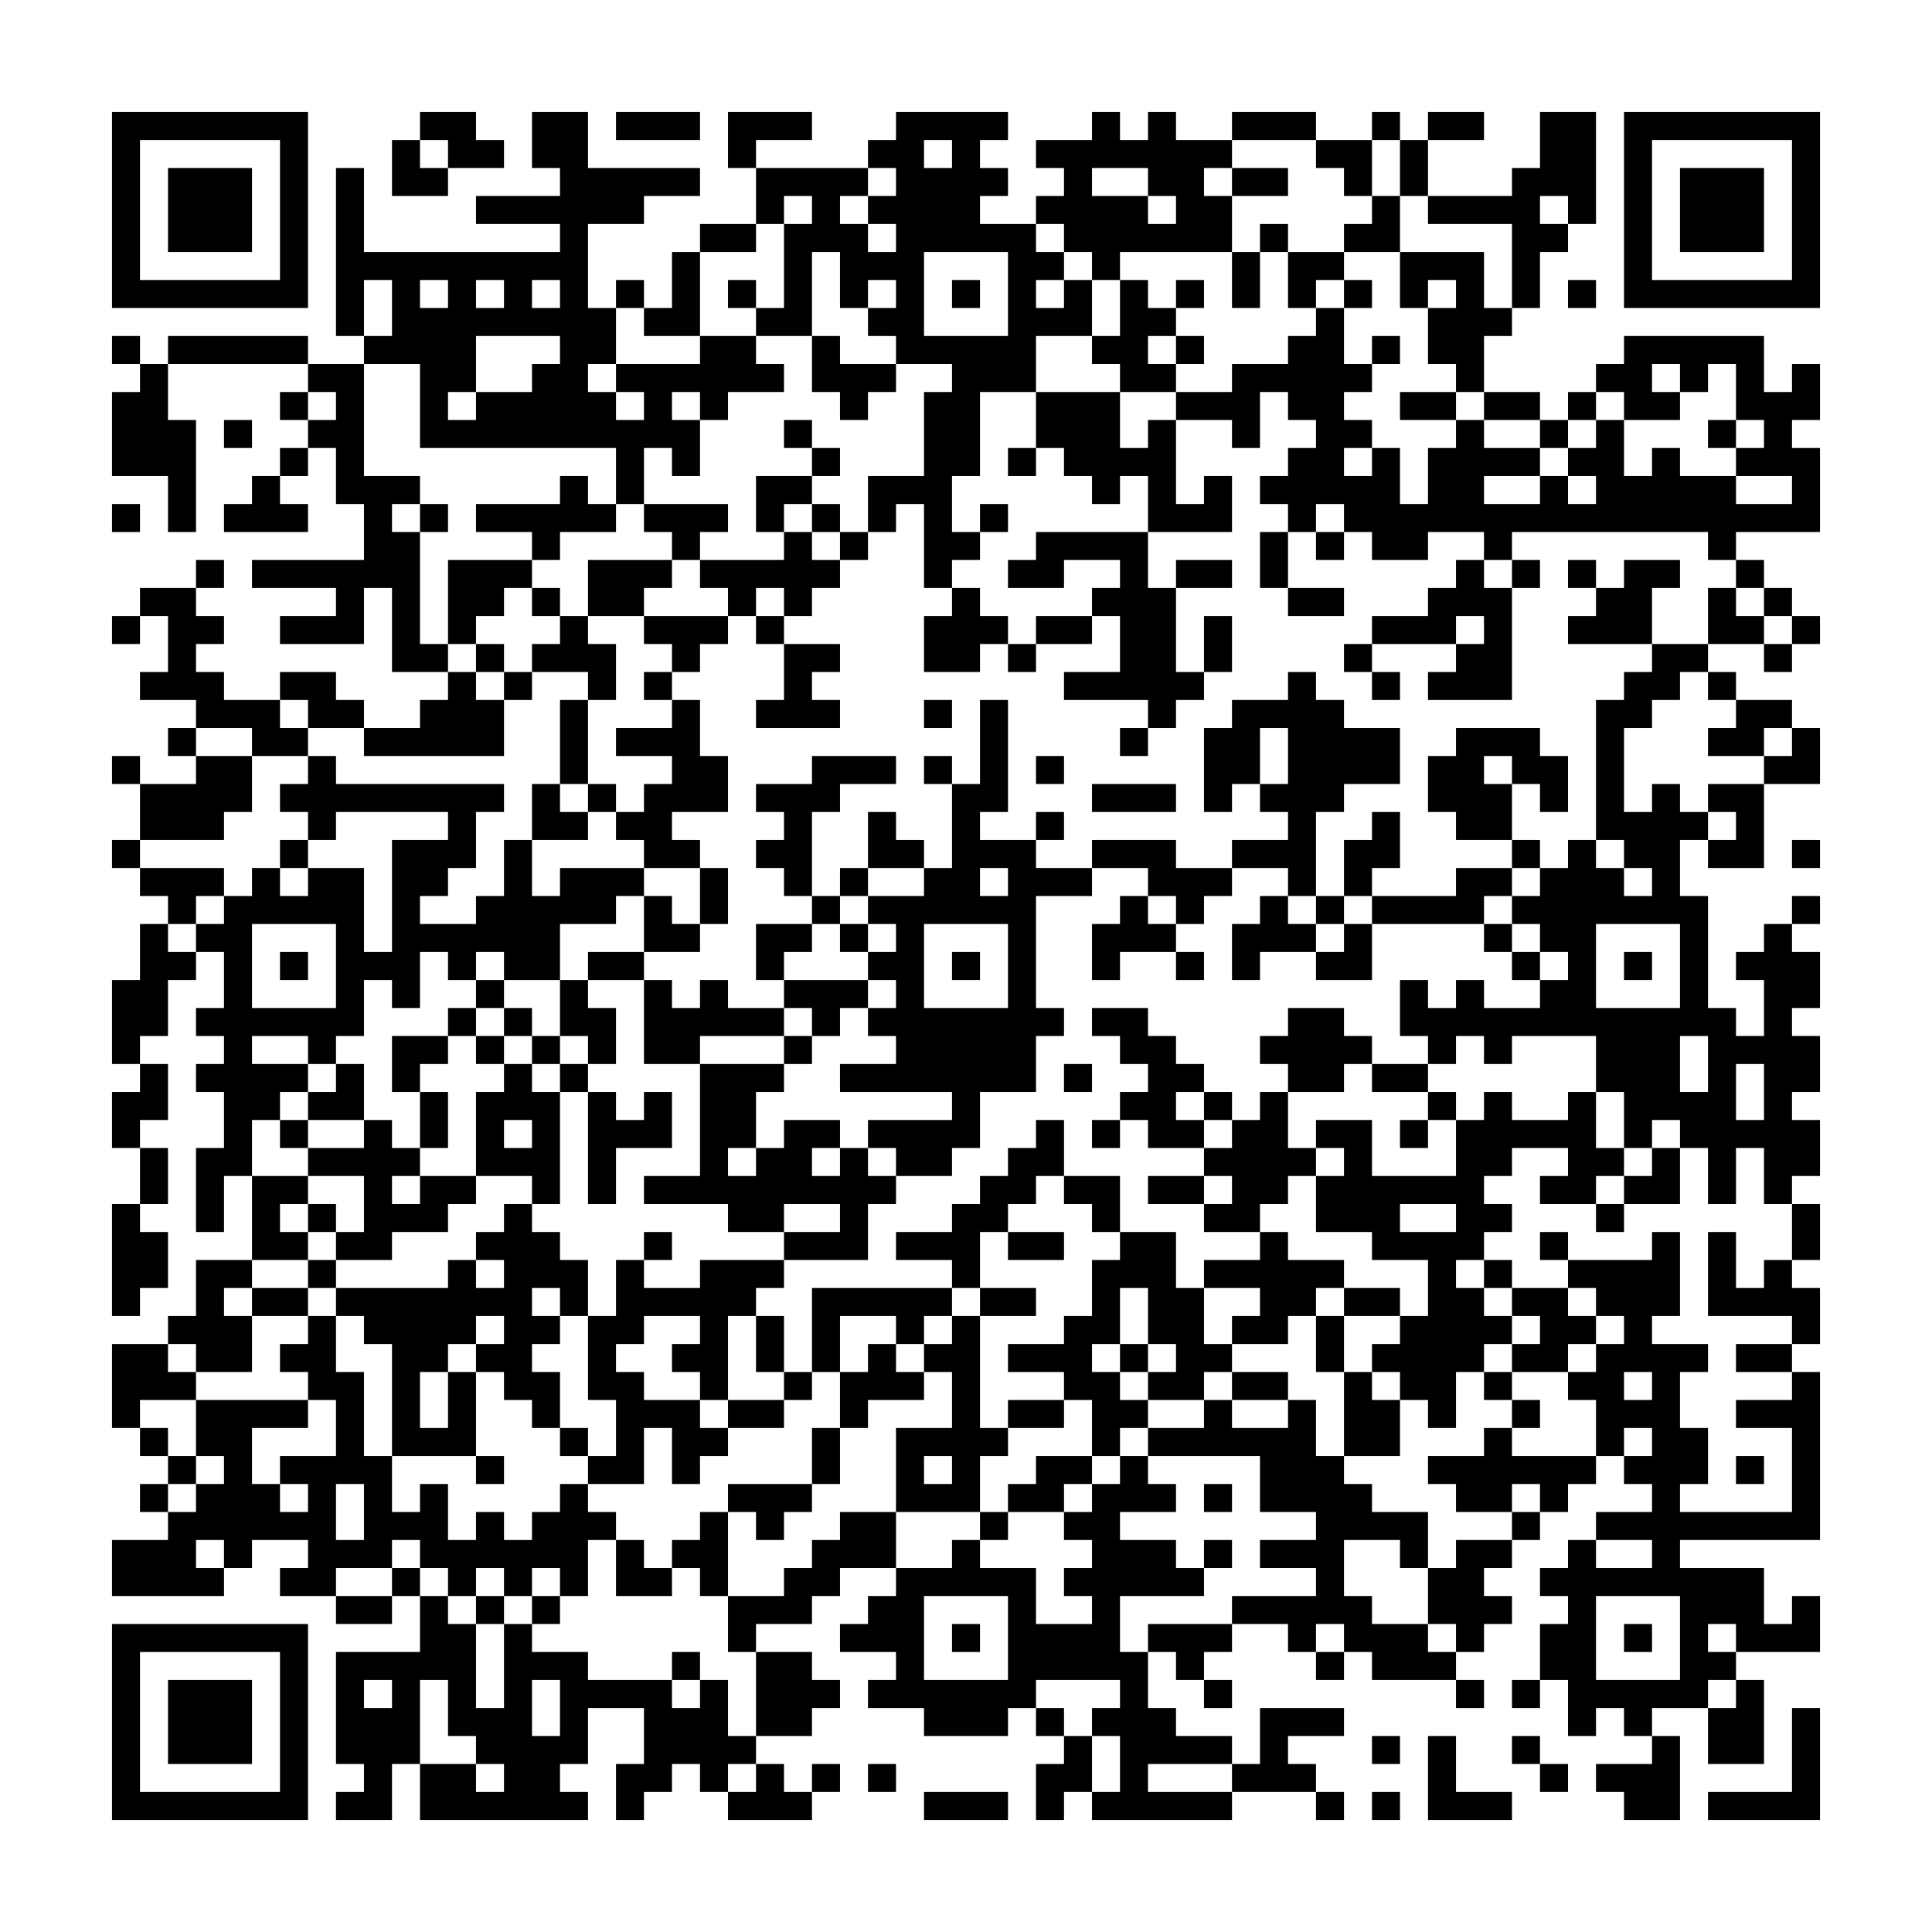
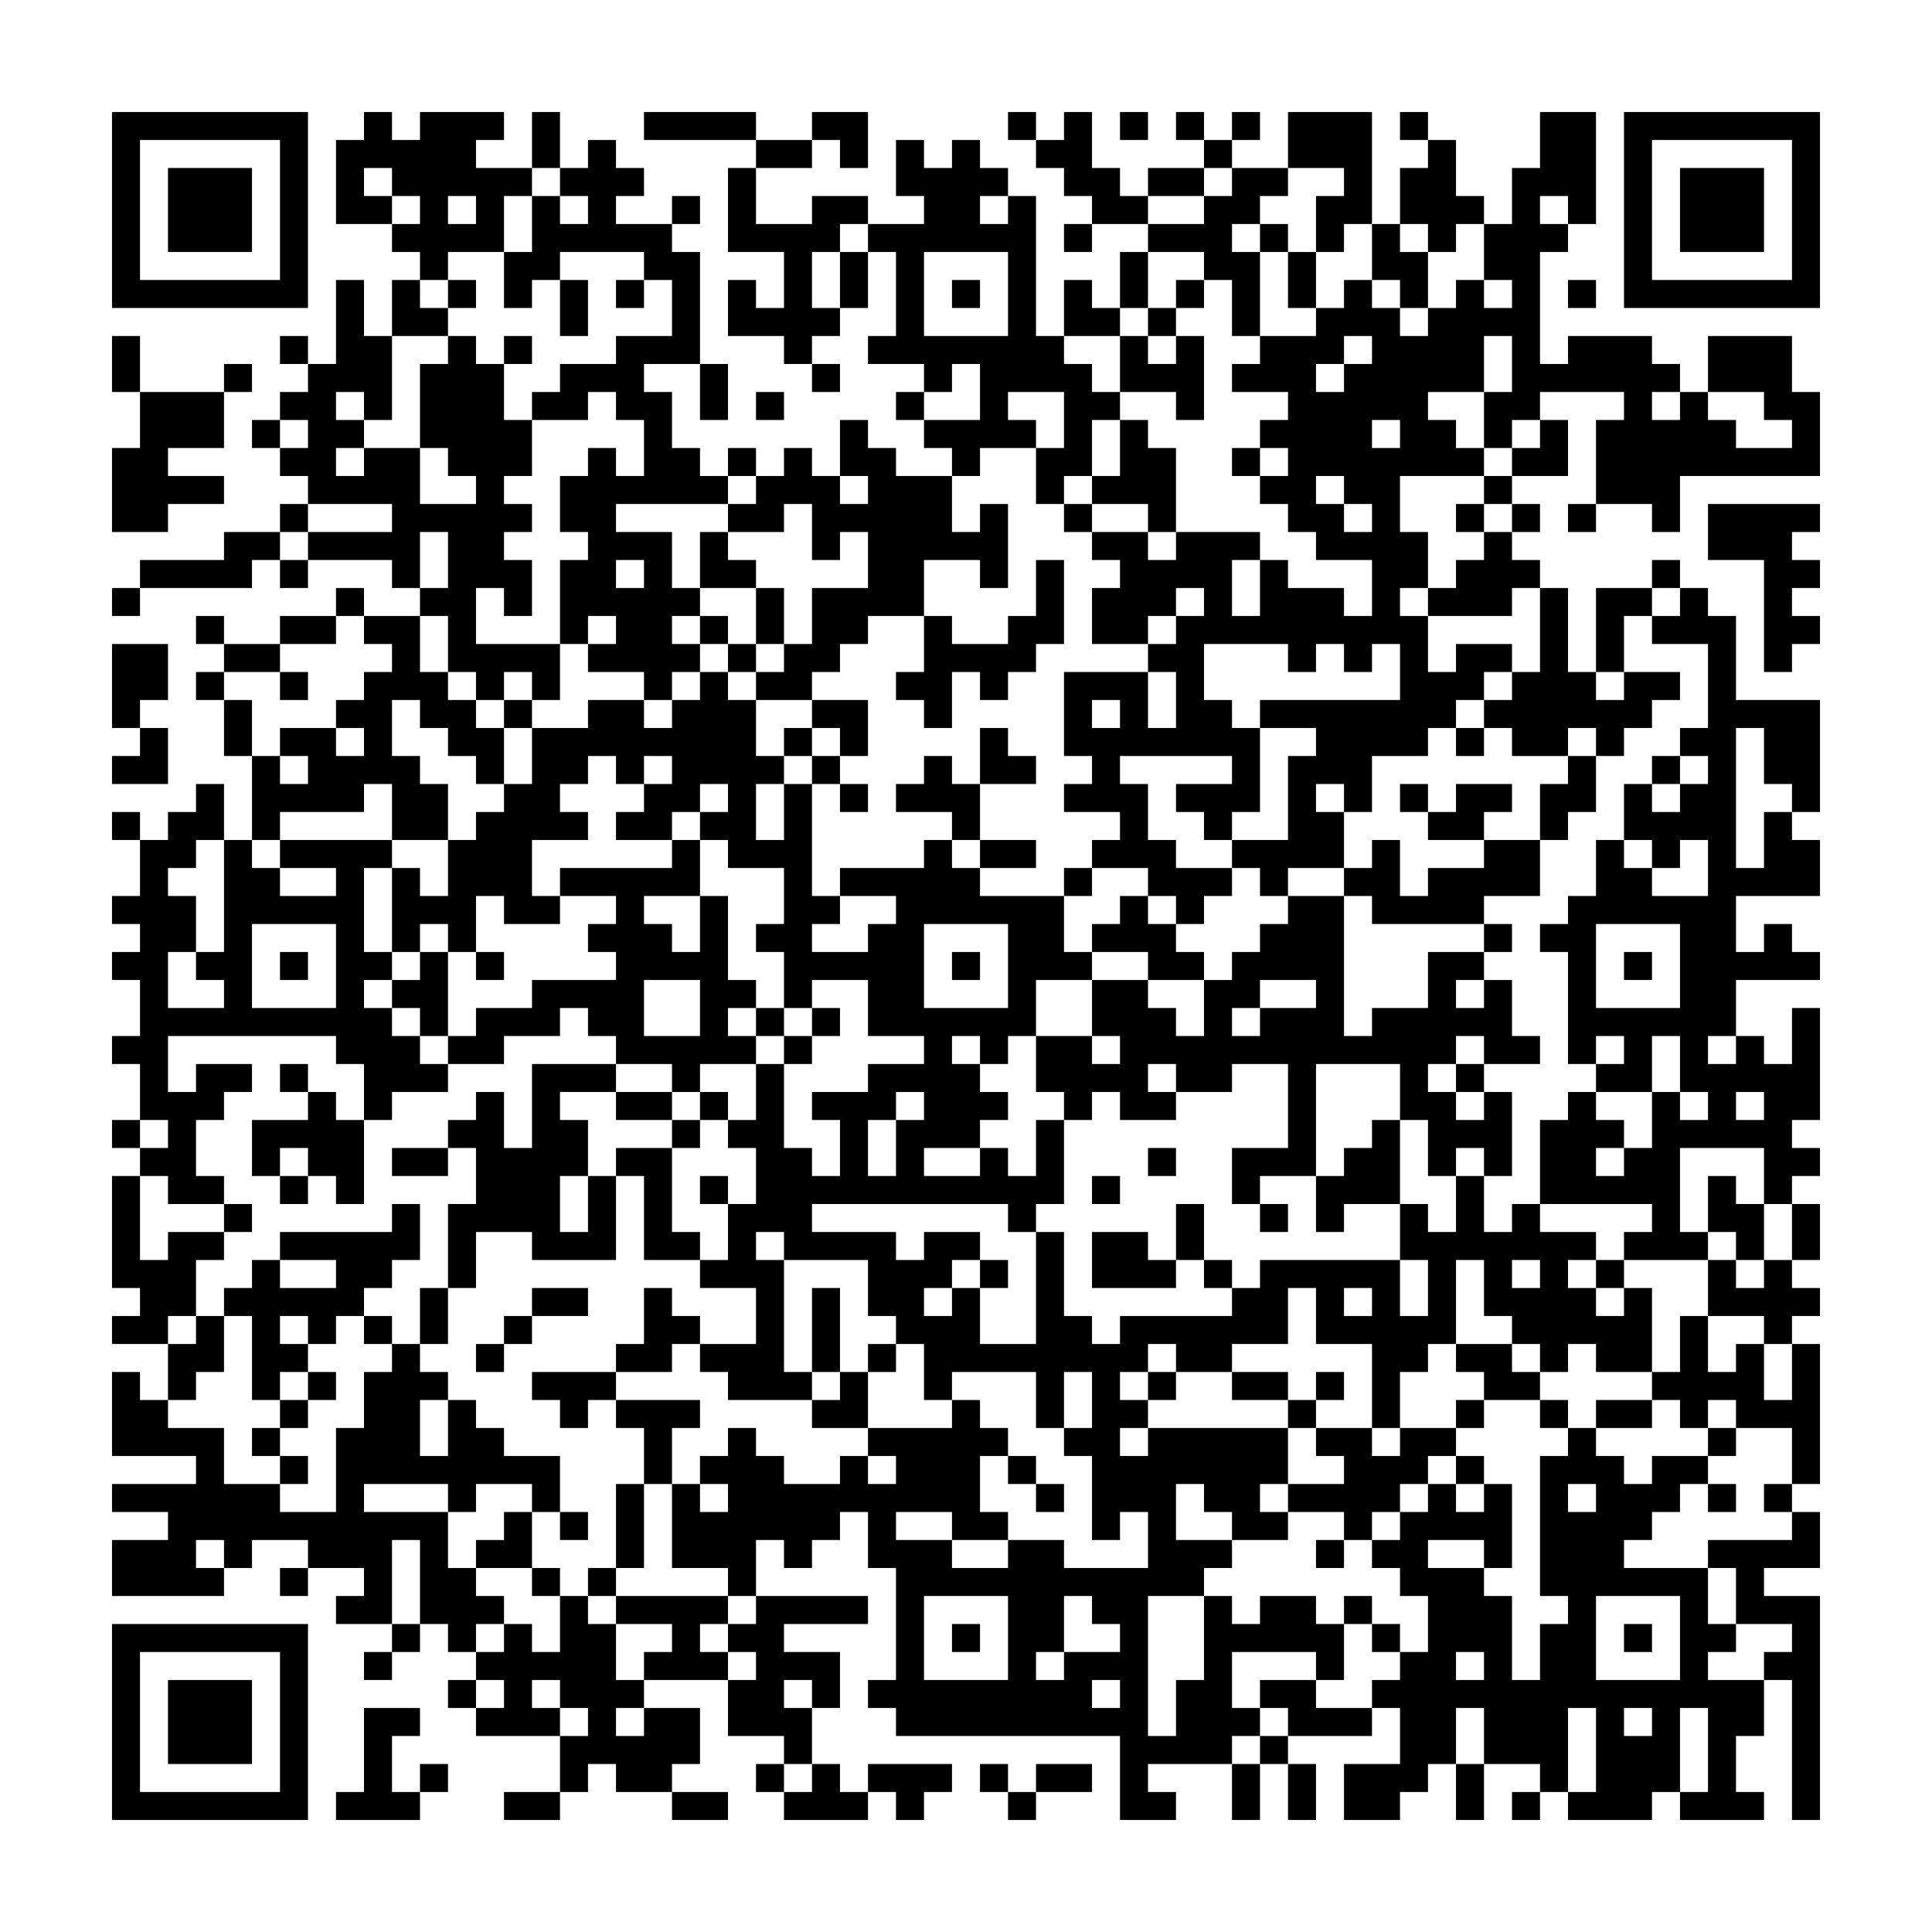
<svg xmlns="http://www.w3.org/2000/svg" viewBox="0 0 69 69">
-   <path d="M4 4h7v7h-7zM15 4h2v1h1v1h-2v-1h-1zM19 4h2v2h4v1h-2v1h-2v3h1v2h-1v1h1v1h1v-1h-1v-1h3v-1h2v1h1v1h-2v1h-1v-1h-1v1h1v2h-1v-1h-1v2h-1v-2h-7v-3h-2v-1h1v-2h-1v2h-1v-6h1v3h7v-1h-3v-1h3v-1h-1zM22 4h3v1h-3zM26 4h3v1h-2v1h-1zM32 4h4v1h-1v1h1v1h-1v1h2v1h1v1h-1v1h1v-1h1v2h-2v2h-2v3h-1v2h1v1h-1v1h-1v-3h-1v1h-1v-2h2v-3h1v-1h-2v-1h-1v-1h1v-1h-1v1h-1v-2h-1v3h-2v-1h1v-3h1v-1h-1v1h-1v-2h4v1h-1v1h1v1h1v-1h-1v-1h1v-1h-1v-1h1zM39 4h1v1h1v-1h1v1h2v1h-1v1h1v2h-4v1h-1v-1h-1v-1h-1v-1h1v-1h-1v-1h2zM44 4h3v1h-3zM49 4h1v1h-1zM51 4h2v1h-2zM55 4h2v4h-1v-1h-1v1h1v1h-1v2h-1v-3h-3v-1h3v-1h1zM58 4h7v7h-7zM5 5v5h5v-5zM14 5h1v1h1v1h-2zM33 5v1h1v-1zM47 5h2v2h-1v-1h-1zM50 5h1v2h-1zM59 5v5h5v-5zM6 6h3v3h-3zM39 6v1h2v1h1v-1h-1v-1zM44 6h2v1h-2zM60 6h3v3h-3zM49 7h1v2h-2v-1h1zM25 8h2v1h-2zM45 8h1v1h-1zM24 9h1v3h-2v-1h1zM33 9v3h3v-3zM44 9h1v2h-1zM46 9h2v1h-1v1h-1zM50 9h3v2h1v1h-1v2h-1v-1h-1v-2h1v-1h-1v1h-1zM15 10v1h1v-1zM17 10v1h1v-1zM19 10v1h1v-1zM22 10h1v1h-1zM26 10h1v1h-1zM34 10h1v1h-1zM40 10h1v1h1v1h-1v1h1v1h-2v-1h-1v-1h1zM42 10h1v1h-1zM48 10h1v1h-1zM56 10h1v1h-1zM47 11h1v2h1v1h-1v1h1v1h-1v1h1v-1h1v2h1v-2h1v-1h1v1h2v1h-2v1h2v-1h1v1h1v-1h-1v-1h1v-1h1v2h1v-1h1v1h2v1h2v-1h-2v-1h1v-1h-1v-2h-1v1h-1v-1h-1v1h1v1h-2v-1h-1v-1h1v-1h5v2h1v-1h1v2h-1v1h1v3h-3v1h-1v-1h-7v1h-1v-1h-2v1h-2v-1h-1v-1h-1v1h-1v-1h-1v-1h1v-1h1v-1h-1v-1h-1v2h-1v-1h-2v-1h2v-1h2v-1h1zM4 12h1v1h-1zM6 12h5v1h-5zM17 12v2h-1v1h1v-1h2v-1h1v-1zM29 12h1v1h2v1h-1v1h-1v-1h-1zM42 12h1v1h-1zM49 12h1v1h-1zM5 13h1v2h1v4h-1v-2h-2v-3h1zM11 13h2v4h2v1h-1v1h1v4h1v1h-2v-3h-1v2h-3v-1h2v-1h-3v-1h4v-2h-1v-2h-1v-1h1v-1h-1zM10 14h1v1h-1zM37 14h3v2h1v-1h1v3h1v-1h1v2h-3v-2h-1v1h-1v-1h-1v-1h-1zM50 14h2v1h-2zM53 14h2v1h-2zM56 14h1v1h-1zM8 15h1v1h-1zM28 15h1v1h-1zM55 15h1v1h-1zM61 15h1v1h-1zM10 16h1v1h-1zM29 16h1v1h-1zM36 16h1v1h-1zM9 17h1v1h1v1h-3v-1h1zM20 17h1v1h1v1h-2v1h-1v-1h-2v-1h3zM27 17h2v1h-1v1h-1zM4 18h1v1h-1zM15 18h1v1h-1zM23 18h3v1h-1v1h-1v-1h-1zM29 18h1v1h-1zM35 18h1v1h-1zM28 19h1v1h1v1h-1v1h-1v-1h-1v1h-1v-1h-1v-1h3zM30 19h1v1h-1zM37 19h4v2h1v3h1v1h-1v1h-1v-1h-3v-1h2v-2h-1v-1h1v-1h-2v1h-2v-1h1zM45 19h1v2h-1zM47 19h1v1h-1zM7 20h1v1h-1zM16 20h3v1h-1v1h-1v1h-1zM21 20h3v1h-1v1h-2zM42 20h2v1h-2zM52 20h1v1h1v4h-3v-1h1v-1h1v-1h-1v1h-3v-1h2v-1h1zM54 20h1v1h-1zM56 20h1v1h-1zM58 20h2v1h-1v2h-3v-1h1v-1h1zM62 20h1v1h-1zM5 21h2v1h1v1h-1v1h1v1h2v1h1v1h-2v-1h-2v-1h-2v-1h1v-2h-1zM19 21h1v1h-1zM34 21h1v1h1v1h-1v1h-2v-2h1zM46 21h2v1h-2zM61 21h1v1h1v1h-2zM63 21h1v1h-1zM4 22h1v1h-1zM20 22h1v1h1v2h-1v-1h-2v-1h1zM23 22h3v1h-1v1h-1v-1h-1zM27 22h1v1h-1zM37 22h2v1h-2zM43 22h1v2h-1zM64 22h1v1h-1zM17 23h1v1h-1zM28 23h2v1h-1v1h1v1h-3v-1h1zM36 23h1v1h-1zM48 23h1v1h-1zM59 23h2v1h-1v1h-1v1h-1v3h1v-1h1v1h1v1h-1v2h1v4h1v1h1v-2h-1v-1h1v-1h1v1h1v2h-1v1h1v2h-1v1h1v2h-1v1h-1v-2h-1v2h-1v-2h-1v-1h-1v1h-1v-2h-1v-2h-3v1h-1v-1h-1v1h-1v-1h-1v-2h1v1h1v-1h1v1h2v-1h1v-1h-1v-1h-1v-1h1v-1h1v-1h1v1h1v1h1v-1h-1v-1h-1v-5h1v-1h1zM63 23h1v1h-1zM10 24h2v1h1v1h-2v-1h-1zM16 24h1v1h1v2h-5v-1h2v-1h1zM18 24h1v1h-1zM23 24h1v1h-1zM46 24h1v1h1v1h2v2h-2v1h-1v3h-1v-1h-2v-1h2v-1h-1v-1h1v-2h-1v2h-1v1h-1v-3h1v-1h2zM49 24h1v1h-1zM61 24h1v1h-1zM20 25h1v3h-1zM24 25h1v2h1v2h-2v1h1v1h-2v-1h-1v-1h1v-1h1v-1h-2v-1h2zM33 25h1v1h-1zM35 25h1v4h-1v1h2v1h2v1h-2v4h1v1h-1v2h-2v2h-1v1h-2v-1h-1v-1h3v-1h-4v-1h2v-1h-1v-1h1v-1h-1v-1h1v-1h-1v-1h2v-1h1v-3h1zM62 25h2v1h-1v1h-2v-1h1zM6 26h1v1h-1zM40 26h1v1h-1zM52 26h3v1h1v2h-1v-1h-1v-1h-1v1h1v2h-2v-1h-1v-2h1zM64 26h1v2h-2v-1h1zM4 27h1v1h-1zM7 27h2v2h-1v1h-3v-2h2zM11 27h1v1h6v1h-1v2h-1v1h-1v1h2v-1h1v-2h1v2h1v-1h3v1h-1v1h-2v2h-2v-1h-1v1h-1v-1h-1v2h-1v-1h-1v2h-1v1h-1v-1h-2v1h2v1h-1v1h-1v2h-1v2h-1v-3h1v-2h-1v-1h1v-1h-1v-1h1v-2h-1v-1h1v-1h1v-1h1v1h1v-1h2v3h1v-4h2v-1h-4v1h-1v-1h-1v-1h1zM29 27h3v1h-2v1h-1v3h-1v-1h-1v-1h1v-1h-1v-1h2zM33 27h1v1h-1zM37 27h1v1h-1zM19 28h1v1h1v1h-2zM21 28h1v1h-1zM39 28h3v1h-3zM61 28h2v3h-2v-1h1v-1h-1zM31 29h1v1h1v1h-2zM37 29h1v1h-1zM49 29h1v2h-1v1h-1v-2h1zM4 30h1v1h-1zM10 30h1v1h-1zM39 30h3v1h2v1h-1v1h-1v-1h-1v-1h-2zM54 30h1v1h-1zM64 30h1v1h-1zM5 31h3v1h-1v1h-1v-1h-1zM25 31h1v2h-1zM30 31h1v1h-1zM35 31v1h1v-1zM52 31h2v1h-1v1h-4v-1h3zM23 32h1v1h1v1h-2zM29 32h1v1h-1zM40 32h1v1h1v1h-2v1h-1v-2h1zM45 32h1v1h1v1h-2v1h-1v-2h1zM47 32h1v1h-1zM64 32h1v1h-1zM5 33h1v1h1v1h-1v2h-1v1h-1v-3h1zM9 33v3h3v-3zM27 33h2v1h-1v1h-1zM30 33h1v1h-1zM33 33v3h3v-3zM48 33h1v2h-2v-1h1zM53 33h1v1h-1zM57 33v3h3v-3zM10 34h1v1h-1zM21 34h2v1h-2zM34 34h1v1h-1zM42 34h1v1h-1zM54 34h1v1h-1zM58 34h1v1h-1zM17 35h1v1h-1zM20 35h1v1h1v2h-1v-1h-1zM23 35h1v1h1v-1h1v1h2v1h-3v1h-2zM28 35h3v1h-1v1h-1v-1h-1zM16 36h1v1h-1zM18 36h1v1h-1zM39 36h2v1h1v1h1v1h-1v1h1v1h-2v-1h-1v-1h1v-1h-1v-1h-1zM46 36h2v1h1v1h-1v1h-2v-1h-1v-1h1zM14 37h2v1h-1v1h-1zM17 37h1v1h-1zM19 37h1v1h-1zM28 37h1v1h-1zM60 37v2h1v-2zM5 38h1v2h-1v1h-1v-2h1zM12 38h1v2h-2v-1h1zM18 38h1v1h1v4h-1v-1h-2v-3h1zM20 38h1v1h-1zM25 38h3v1h-1v2h-1v1h1v-1h1v-1h2v1h-1v1h1v-1h1v1h1v1h-1v2h-3v-1h2v-1h-2v1h-2v-1h-3v-1h2zM38 38h1v1h-1zM49 38h2v1h-2zM62 38v2h1v-2zM15 39h1v2h-1zM21 39h1v1h1v-1h1v2h-2v2h-1zM43 39h1v1h-1zM45 39h1v2h1v1h-1v1h-1v1h-2v-1h1v-1h-1v-1h1v-1h1zM51 39h1v1h-1zM53 39h1v1h2v-1h1v2h1v1h-1v1h-2v-1h1v-1h-2v1h-1v1h1v1h-1v1h-1v1h1v1h1v1h-1v1h-1v2h-1v-1h-1v-1h-1v-1h1v-1h1v-2h-2v-1h-2v-2h1v-1h-1v-1h2v2h3v-2h1zM10 40h1v1h-1zM13 40h1v1h1v1h-1v1h1v-1h2v1h-1v1h-2v1h-2v-1h1v-2h-2v-1h2zM18 40v1h1v-1zM37 40h1v2h-1v1h-1v1h-1v2h-1v-1h-2v-1h2v-1h1v-1h1v-1h1zM39 40h1v1h-1zM50 40h1v1h-1zM5 41h1v2h-1zM59 41h1v2h-2v-1h1zM9 42h2v1h-1v1h1v1h-2zM38 42h2v2h-1v-1h-1zM41 42h2v1h-2zM4 43h1v1h1v2h-1v1h-1zM11 43h1v1h-1zM18 43h1v1h1v1h1v2h-1v-1h-1v1h1v1h-1v1h1v2h-1v-1h-1v-1h-1v-1h1v-1h-1v1h-1v1h-1v2h1v-2h1v3h-3v-4h-1v-1h-1v-1h4v-1h1v1h1v-1h-1v-1h1zM50 43v1h2v-1zM57 43h1v1h-1zM64 43h1v2h-1zM23 44h1v1h-1zM36 44h2v1h-2zM40 44h2v2h1v2h1v1h-1v1h-2v-1h1v-1h-1v-2h-1v2h-1v1h1v1h1v1h-1v1h-1v-2h-1v-1h-2v-1h2v-1h1v-2h1zM45 44h1v1h2v1h-1v1h-1v1h-2v-1h1v-1h-2v-1h2zM55 44h1v1h-1zM59 44h1v3h-1v1h2v1h-1v2h1v2h-1v1h4v-3h-2v-1h2v-1h1v6h-5v1h3v2h1v-1h1v2h-3v-1h-1v1h1v1h-1v1h-2v1h-1v-1h-1v1h-1v-2h-1v-2h1v-1h-1v-1h1v-1h1v1h2v-1h-2v-1h2v-1h-1v-1h1v-1h-1v1h-1v-2h-1v-1h1v-1h1v-1h-1v-1h-1v-1h3zM61 44h1v2h1v-1h1v1h1v2h-1v-1h-3zM7 45h2v1h-1v1h1v2h-2v-1h-1v-1h1zM11 45h1v1h-1zM22 45h1v1h2v-1h3v1h-1v1h-1v3h-1v-1h-1v-1h1v-1h-2v1h-1v1h1v1h2v1h1v1h-1v1h-1v-2h-1v2h-2v-1h1v-2h-1v-3h1zM53 45h1v1h-1zM9 46h2v1h-2zM29 46h5v1h-1v1h-1v-1h-2v2h-1zM35 46h2v1h-2zM48 46h2v1h-2zM54 46h2v1h1v1h-1v1h-2v-1h1v-1h-1zM11 47h1v2h1v3h1v2h1v-1h1v2h1v-1h1v1h1v-1h1v-1h1v1h1v1h-1v2h-1v-1h-1v1h-1v-1h-1v1h-1v-1h-1v-1h-1v1h-2v1h-2v-1h1v-1h-2v1h-1v-1h-1v1h1v1h-4v-2h2v-1h1v-1h1v-1h-1v-2h4v1h-2v2h1v1h1v-1h-1v-1h2v-2h-1v-1h-1v-1h1zM27 47h1v2h-1zM34 47h1v4h1v1h-1v2h-3v-3h2v-2h-1v-1h1zM47 47h1v2h-1zM4 48h2v1h1v1h-2v1h-1zM31 48h1v1h1v1h-2v1h-1v-2h1zM40 48h1v1h-1zM62 48h2v1h-2zM28 49h1v1h-1zM44 49h2v1h-2zM48 49h1v1h1v2h-2zM53 49h1v1h-1zM58 49v1h1v-1zM26 50h2v1h-2zM36 50h2v1h-2zM43 50h1v1h2v-1h1v2h1v1h1v1h2v2h-1v-1h-2v2h1v1h2v1h1v1h-3v-1h-1v-1h-1v1h-1v-1h-2v-1h3v-1h-2v-1h2v-1h-2v-2h-4v-1h2zM54 50h1v1h-1zM5 51h1v1h-1zM20 51h1v1h-1zM29 51h1v2h-1zM53 51h1v1h3v1h-1v1h-1v-1h-1v1h-2v-1h-1v-1h2zM6 52h1v1h-1zM17 52h1v1h-1zM33 52v1h1v-1zM37 52h2v1h-1v1h-2v-1h1zM40 52h1v1h1v1h-2v1h2v1h1v1h-3v2h1v2h1v1h2v1h-3v1h3v1h-5v-1h1v-2h-1v-1h1v-1h-3v1h-1v1h-3v-1h-2v-1h1v-1h-2v-1h1v-1h1v-1h2v-1h1v1h2v2h2v-1h-1v-1h1v-1h-1v-1h1v-1h1zM62 52h1v1h-1zM5 53h1v1h-1zM12 53v2h1v-2zM26 53h3v1h-1v1h-1v-1h-1zM43 53h1v1h-1zM25 54h1v3h-1v-1h-1v-1h1zM30 54h2v2h-2v1h-1v1h-2v1h-1v-2h2v-1h1v-1h1zM35 54h1v1h-1zM54 54h1v1h-1zM22 55h1v1h1v1h-2zM43 55h1v1h-1zM52 55h2v1h-1v1h1v1h-1v1h-1v-1h-1v-2h1zM14 56h1v1h-1zM12 57h2v1h-2zM15 57h1v1h1v3h1v-3h1v1h2v1h3v1h1v-1h1v2h1v1h-1v1h-1v-1h-1v1h-1v1h-1v-2h1v-2h-2v2h-1v1h1v1h-6v-2h2v1h1v-1h-1v-1h-1v-2h-1v3h-1v2h-2v-1h1v-1h-1v-4h3zM17 57h1v1h-1zM19 57h1v1h-1zM33 57v3h3v-3zM57 57v3h3v-3zM4 58h7v7h-7zM34 58h1v1h-1zM41 58h3v1h-1v1h-1v-1h-1zM58 58h1v1h-1zM5 59v5h5v-5zM24 59h1v1h-1zM27 59h2v1h1v1h-1v1h-2zM47 59h1v1h-1zM6 60h3v3h-3zM13 60v1h1v-1zM19 60v2h1v-2zM43 60h1v1h-1zM52 60h1v1h-1zM54 60h1v1h-1zM62 60h1v3h-2v-2h1zM37 61h1v1h-1zM45 61h3v1h-2v1h1v1h-3v-1h1zM64 61h1v4h-4v-1h3zM38 62h1v2h-1v1h-1v-2h1zM49 62h1v1h-1zM51 62h1v2h2v1h-3zM54 62h1v1h-1zM59 62h1v3h-2v-1h-1v-1h2zM27 63h1v1h1v1h-3v-1h1zM29 63h1v1h-1zM31 63h1v1h-1zM55 63h1v1h-1zM33 64h3v1h-3zM47 64h1v1h-1zM49 64h1v1h-1z" />
+   <path d="M4 4h7v7h-7zM13 4h1v1h1v-1h3v1h-1v1h2v1h-1v2h-2v1h-1v-1h-1v-1h1v-1h-1v-1h-1v1h1v1h-2v-3h1zM19 4h1v2h-1zM23 4h4v1h-4zM29 4h2v2h-1v-1h-1zM36 4h1v1h-1zM38 4h1v2h1v1h1v1h-2v-1h-1v-1h-1v-1h1zM40 4h1v1h-1zM42 4h1v1h-1zM44 4h1v1h-1zM46 4h3v4h-1v1h-1v-2h1v-1h-2zM50 4h1v1h-1zM55 4h2v4h-1v-1h-1v1h1v1h-1v4h1v-1h3v1h1v1h-1v1h1v-1h1v1h1v1h2v-1h-1v-1h-2v-2h3v2h1v3h-5v2h-1v-1h-2v-3h1v-1h-3v1h-1v1h-1v-2h1v-2h-1v2h-2v1h1v1h1v1h-3v2h1v2h-1v1h1v2h1v-1h2v1h-1v1h-1v1h-1v1h-2v2h-1v-1h-1v1h1v2h-2v1h-1v-1h-1v-1h2v-3h1v-1h-2v-1h5v-2h-1v1h-1v-1h-1v1h-1v-1h-3v2h1v1h1v3h-1v1h-1v-1h-1v-1h2v-1h-4v1h1v2h1v1h2v1h-1v1h-1v-1h-1v-1h-2v-1h1v-1h-2v-1h1v-1h-1v-3h3v2h1v-2h-1v-1h1v-1h1v-1h-1v1h-1v1h-2v-2h1v-1h-1v-1h2v1h1v-1h3v1h-1v2h1v-2h1v1h2v1h1v-2h-2v-1h-1v-1h-1v-1h1v-1h-1v-1h1v-1h-2v-1h1v-1h2v-1h1v-1h1v1h1v1h1v-1h1v-1h1v1h1v-1h-1v-2h1v-2h1zM58 4h7v7h-7zM5 5v5h5v-5zM21 5h1v1h1v1h-1v1h2v1h1v4h-2v1h1v2h1v1h1v1h-4v1h2v2h1v1h-1v1h1v1h-1v1h-1v-1h-2v-1h1v-1h-1v1h-1v-3h1v-1h-1v-2h1v-1h1v1h1v-2h-1v-1h-1v1h-2v-1h1v-1h2v-1h2v-2h-1v-1h-3v1h-1v1h-1v-2h1v-2h1v1h1v-1h-1v-1h1zM27 5h2v1h-2zM32 5h1v1h1v-1h1v1h1v1h-1v1h1v-1h1v5h1v1h1v1h1v1h-1v2h-1v1h-1v-2h1v-2h-2v1h1v1h-2v1h-1v-1h-1v-1h2v-2h-1v1h-1v-1h-2v-1h1v-3h-1v-1h2v-1h-1zM43 5h1v1h-1zM51 5h1v2h1v1h-1v1h-1v-1h-1v-2h1zM59 5v5h5v-5zM6 6h3v3h-3zM26 6h1v2h2v-1h2v1h-1v1h-1v2h1v1h-1v1h-1v-1h-2v-2h1v1h1v-2h-2zM41 6h2v1h-2zM44 6h2v1h-1v1h-1v1h1v3h-1v-2h-1v-1h-2v-1h2v-1h1zM60 6h3v3h-3zM16 7v1h1v-1zM24 7h1v1h-1zM38 8h1v1h-1zM45 8h1v1h-1zM49 8h1v1h1v2h-1v-1h-1zM30 9h1v2h-1zM33 9v3h3v-3zM40 9h1v2h-1zM46 9h1v2h-1zM12 10h1v2h1v3h-1v-1h-1v1h1v1h-1v1h1v-1h2v2h2v-1h-1v-1h-1v-3h1v-1h1v1h1v2h1v2h-1v1h1v1h-1v1h1v2h-1v-1h-1v2h3v2h-1v-1h-1v1h-1v-1h-1v-2h-1v-1h1v-2h-1v2h-1v-1h-3v-1h3v-1h-3v-1h-1v-1h1v-1h-1v-1h1v-1h1zM14 10h1v1h1v1h-2zM16 10h1v1h-1zM20 10h1v2h-1zM22 10h1v1h-1zM34 10h1v1h-1zM38 10h1v1h1v1h-2zM42 10h1v1h-1zM56 10h1v1h-1zM41 11h1v1h-1zM4 12h1v2h-1zM10 12h1v1h-1zM18 12h1v1h-1zM40 12h1v1h1v-1h1v3h-1v-1h-2zM48 12v1h-1v1h1v-1h1v-1zM8 13h1v1h-1zM25 13h1v2h-1zM29 13h1v1h-1zM5 14h3v2h-2v1h2v1h-2v1h-2v-3h1zM27 14h1v1h-1zM32 14h1v1h-1zM9 15h1v1h-1zM30 15h1v1h1v1h2v2h1v-1h1v3h-1v-1h-2v2h-2v1h-1v1h-1v1h-2v-1h1v-1h1v-2h2v-2h-1v1h-1v-2h-1v1h-2v-1h1v-1h1v-1h1v1h1v1h1v-1h-1zM40 15h1v1h1v3h-1v-1h-2v-1h1zM49 15v1h1v-1zM55 15h1v2h-2v-1h1zM26 16h1v1h-1zM44 16h1v1h-1zM47 17v1h1v1h1v-1h-1v-1zM53 17h1v1h-1zM10 18h1v1h-1zM38 18h1v1h-1zM52 18h1v1h-1zM54 18h1v1h-1zM56 18h1v1h-1zM61 18h4v1h-1v1h1v1h-1v1h1v1h-1v1h-1v-4h-2zM8 19h2v1h-1v1h-4v-1h3zM25 19h1v1h1v1h-2zM53 19h1v1h1v1h-1v1h-3v-1h1v-1h1zM10 20h1v1h-1zM22 20v1h1v-1zM37 20h1v3h-1v1h-1v1h-1v-1h-1v2h-1v-1h-1v-1h1v-2h1v1h2v-1h1zM59 20h1v1h-1zM4 21h1v1h-1zM12 21h1v1h-1zM27 21h1v2h-1zM55 21h1v3h1v1h1v-1h2v1h-1v1h-1v1h-1v-1h-1v1h-2v-1h-1v-1h1v-1h1zM57 21h2v1h-1v2h-1zM60 21h1v1h1v3h3v4h-1v-1h-1v-2h-1v5h1v-2h1v1h1v2h-3v2h1v-1h1v1h1v1h-3v2h-1v1h1v-1h1v1h1v-2h1v4h-1v1h1v1h-1v1h-1v-2h-3v3h1v1h-3v-1h1v-1h-4v-3h1v-1h1v1h1v1h-1v1h1v-1h1v-2h1v1h1v-1h-1v-2h-1v2h-2v-1h1v-1h-1v1h-1v-4h-1v-1h1v-1h1v-2h1v1h1v1h2v-2h-1v1h-1v-1h-1v-2h1v1h1v-1h1v-1h-1v-1h1v-3h-2v-1h1zM7 22h1v1h-1zM10 22h2v1h-2zM13 22h2v2h1v1h1v1h1v2h-1v-1h-1v-1h-1v-1h-1v2h1v1h1v2h-2v-2h-1v1h-3v1h-1v-3h1v1h1v-1h-1v-1h2v1h1v-1h-1v-1h1v-1h1v-1h-1zM25 22h1v1h-1zM4 23h2v2h-1v1h-1zM8 23h2v1h-2zM26 23h1v1h-1zM7 24h1v1h-1zM10 24h1v1h-1zM25 24h1v1h1v2h1v1h-1v2h1v-2h1v4h1v1h-1v1h2v-1h1v-1h-2v-1h3v-1h1v1h1v1h3v2h1v1h-2v2h-1v1h-1v-1h-1v1h1v1h1v1h-1v1h-2v1h2v-1h1v1h1v-2h1v3h-1v1h-1v-1h-7v1h3v1h1v-1h2v1h-1v1h-1v1h1v-1h1v2h2v-4h1v3h1v1h1v-1h4v-1h1v-1h5v2h1v-2h-1v-2h1v1h1v-2h1v2h1v-1h1v1h2v1h-1v1h1v1h1v-1h1v3h-2v-1h-1v1h-1v-1h-1v-1h-1v-2h-1v3h-1v1h-1v2h-1v-3h-2v-2h-1v2h-2v1h-2v-1h-1v1h-1v1h1v1h-1v1h1v-1h5v2h-1v1h1v1h-2v-1h-1v-1h-1v2h2v1h-1v1h-2v5h1v-2h1v-3h1v1h1v-1h2v1h1v2h-1v-1h-3v2h1v1h-1v1h-3v1h1v1h-2v-3h-8v-1h-1v-1h1v-4h-1v-2h-1v1h-1v1h-1v-1h-1v2h-1v-1h-2v-3h1v1h1v-1h-1v-1h1v-1h1v1h1v1h2v-1h1v1h1v-1h-1v-1h3v-1h1v1h1v1h-1v2h1v1h-2v-1h-2v1h2v1h2v-1h2v1h3v-2h-1v1h-1v-3h-1v-1h1v-2h-1v2h-1v-2h-3v1h-1v-2h-1v-1h-1v-2h-3v-1h-1v1h1v4h1v1h-3v-1h-1v-1h2v-2h-2v-1h1v-2h1v-2h-1v-1h1v-2h1v3h1v1h1v-2h-1v-1h2v-1h2v-1h-2v-2h-2v1h-1v-2h-1v-1h1v-2h-2v-1h-1v-1h1v-1h-1v1h-1v1h-2v-1h1v-1h1v-1h-1v1h-1v-1h-1v1h-1v1h1v1h-2v2h1v1h-2v-1h-1v2h-1v-1h-1v1h-1v-3h1v1h1v-2h1v-1h1v-1h1v-2h2v-1h2v1h1v-1h1zM8 25h1v2h-1zM18 25h1v1h-1zM29 25h2v2h-1v-1h-1zM39 25v1h1v-1zM5 26h1v2h-2v-1h1zM28 26h1v1h-1zM35 26h1v1h1v1h-2zM52 26h1v1h-1zM29 27h1v1h-1zM33 27h1v1h1v2h-1v-1h-2v-1h1zM56 27h1v2h-1v1h-1v-2h1zM59 27h1v1h-1zM7 28h1v2h-1v1h-1v1h1v2h-1v2h2v-1h-1v-1h1v-4h1v1h1v1h2v-1h-2v-1h4v1h-1v3h1v1h-1v1h1v1h1v1h1v1h-2v1h-1v-2h-1v-1h-6v2h1v-1h2v1h-1v1h-1v2h1v1h-2v-1h-1v-1h1v-1h-1v-2h-1v-1h1v-2h-1v-1h1v-1h-1v-1h1v-2h1v-1h1zM30 28h1v1h-1zM50 28h1v1h-1zM52 28h2v1h-1v1h-2v-1h1zM4 29h1v1h-1zM24 30h1v2h-2v1h1v1h1v-2h1v3h1v1h-1v1h1v1h-2v1h-1v-1h-2v-1h-1v-1h-1v1h-2v1h-2v-1h1v-1h2v-1h3v-1h-1v-1h1v-1h-2v-1h4zM35 30h2v1h-2zM49 30h1v2h1v-1h2v-1h2v2h-2v1h-4v-1h-1v-1h1zM38 31h1v1h-1zM40 32h1v1h1v1h1v1h-2v-1h-2v-1h1zM46 32h2v5h1v-1h2v-2h2v1h-1v1h1v-1h1v2h1v1h-2v-1h-1v1h-1v1h1v1h1v-1h1v3h-1v-1h-1v1h-1v-2h-1v-2h-3v4h-2v1h-1v-2h2v-3h-2v1h-2v-1h-1v1h1v1h-2v-1h-1v1h-1v-1h-1v-2h2v1h1v-1h-1v-2h2v1h1v1h1v-2h1v-1h1v-1h1zM9 33v3h3v-3zM33 33v3h3v-3zM53 33h1v1h-1zM57 33v3h3v-3zM10 34h1v1h-1zM15 34h1v3h-1v-1h-1v-1h1zM17 34h1v1h-1zM34 34h1v1h-1zM58 34h1v1h-1zM23 35v2h2v-2zM45 35v1h-1v1h1v-1h2v-1zM27 36h1v1h-1zM29 36h1v1h-1zM28 37h1v1h-1zM10 38h1v1h-1zM19 38h3v1h-2v1h1v2h-1v2h1v-2h1v3h-3v-1h-2v2h-1v-3h1v-2h-1v-1h1v-1h1v2h1zM52 38h1v1h-1zM11 39h1v1h1v3h-1v-1h-1v-1h-1v1h-1v-2h2zM22 39h2v1h-2zM25 39h1v1h-1zM32 39v1h-1v2h1v-2h1v-1zM62 39v1h1v-1zM4 40h1v1h-1zM24 40h1v1h-1zM49 40h1v3h-2v1h-1v-2h1v-1h1zM14 41h2v1h-2zM22 41h2v3h1v1h-2v-3h-1zM41 41h1v1h-1zM4 42h1v3h1v-1h2v1h-1v2h-1v1h-2v-1h1v-1h-1zM10 42h1v1h-1zM25 42h1v1h-1zM39 42h1v1h-1zM61 42h1v1h1v2h-1v-1h-1zM8 43h1v1h-1zM14 43h1v2h-1v1h-1v1h-1v1h-1v-1h-1v1h1v1h-1v1h-1v-3h-1v-1h1v-1h1v1h2v-1h-2v-1h4zM42 43h1v2h-1zM45 43h1v1h-1zM64 43h1v2h-1zM39 44h2v1h1v1h-3zM35 45h1v1h-1zM43 45h1v1h-1zM54 45v1h1v-1zM57 45h1v1h-1zM61 45h1v1h1v-1h1v1h1v1h-1v1h-1v-1h-2zM15 46h1v2h-1zM19 46h2v1h-2zM23 46h1v1h1v1h-1v1h-2v-1h1zM29 46h1v3h-1zM48 46v1h1v-1zM7 47h1v2h-1v1h-1v-2h1zM13 47h1v1h-1zM18 47h1v1h-1zM60 47h1v2h1v-1h1v2h1v-2h1v5h-1v-2h-2v-1h-1v1h-1v-1h-1v-1h1zM14 48h1v1h1v1h-1v2h1v-2h1v1h1v1h2v2h-1v-1h-2v1h-1v-1h-3v1h3v2h1v1h1v1h-1v1h-1v-1h-1v-3h-1v3h-2v-1h1v-1h-2v-1h-2v1h-1v-1h-1v1h1v1h-4v-2h2v-1h-2v-1h3v-1h-3v-3h1v1h1v1h2v2h2v1h2v-3h1v-2h1zM17 48h1v1h-1zM31 48h1v1h-1zM52 48h2v1h1v1h-2v-1h-1zM11 49h1v1h-1zM19 49h3v1h-1v1h-1v-1h-1zM30 49h1v2h-2v-1h1zM41 49h1v1h-1zM44 49h2v1h-2zM47 49h1v1h-1zM10 50h1v1h-1zM22 50h3v1h-1v2h-1v-2h-1zM46 50h1v1h-1zM52 50h1v1h-1zM55 50h1v1h-1zM57 50h2v1h-2zM9 51h1v1h-1zM47 51h2v1h1v-1h2v1h-1v1h-1v1h-1v1h-1v-1h-2v-1h2v-1h-1zM56 51h1v1h1v1h1v-1h2v1h-1v1h-1v1h-1v1h3v2h1v1h-1v1h2v2h-1v2h1v1h-3v-1h1v-3h-1v3h-1v1h-3v-1h1v-3h-1v3h-1v-1h-2v-2h-1v2h-1v1h-1v1h-2v-2h2v-2h-1v-1h1v-1h1v-2h-1v-1h-1v-1h1v-1h1v-1h1v1h1v-1h1v3h-1v-1h-2v1h2v1h1v3h1v-2h1v-1h-1v-5h1zM61 51h1v1h-1zM10 52h1v1h-1zM36 52h1v1h-1zM52 52h1v1h-1zM22 53h1v3h-1zM37 53h1v1h-1zM56 53v1h1v-1zM61 53h1v1h-1zM63 53h1v1h-1zM18 54h1v2h-2v-1h1zM20 54h1v1h-1zM64 54h1v2h-2v1h2v8h-1v-5h-1v-1h1v-1h-2v-2h-1v-1h3zM47 55h1v1h-1zM10 56h1v1h-1zM19 56h1v1h-1zM21 56h1v1h-1zM20 57h1v1h1v2h1v1h-1v1h1v-1h2v2h-1v1h-2v-1h-1v1h-1v-2h1v-1h-1v-1h-1v1h1v1h-3v-1h1v-1h-1v-1h1v-1h1v1h1zM22 57h4v1h-1v1h1v1h-3v-1h1v-1h-2zM27 57h4v1h-3v1h2v2h-1v-1h-1v1h1v2h-1v-1h-2v-2h1v-1h-1v-1h1zM33 57v3h3v-3zM38 57v2h-1v1h1v-1h2v-1h-1v-1zM48 57h1v1h-1zM57 57v3h3v-3zM4 58h7v7h-7zM14 58h1v1h-1zM34 58h1v1h-1zM49 58h1v1h-1zM58 58h1v1h-1zM5 59v5h5v-5zM13 59h1v1h-1zM52 59v1h1v-1zM6 60h3v3h-3zM16 60h1v1h-1zM39 60v1h1v-1zM45 60h2v1h2v1h-3v-1h-1zM13 61h2v1h-1v2h1v1h-3v-1h1zM58 61v1h1v-1zM45 62h1v1h-1zM15 63h1v1h-1zM27 63h1v1h-1zM29 63h1v1h1v1h-3v-1h1zM31 63h3v1h-1v1h-1v-1h-1zM35 63h1v1h-1zM37 63h2v1h-2zM44 63h1v2h-1zM46 63h1v2h-1zM52 63h1v2h-1zM18 64h2v1h-2zM24 64h2v1h-2zM36 64h1v1h-1zM54 64h1v1h-1z" />
</svg>
